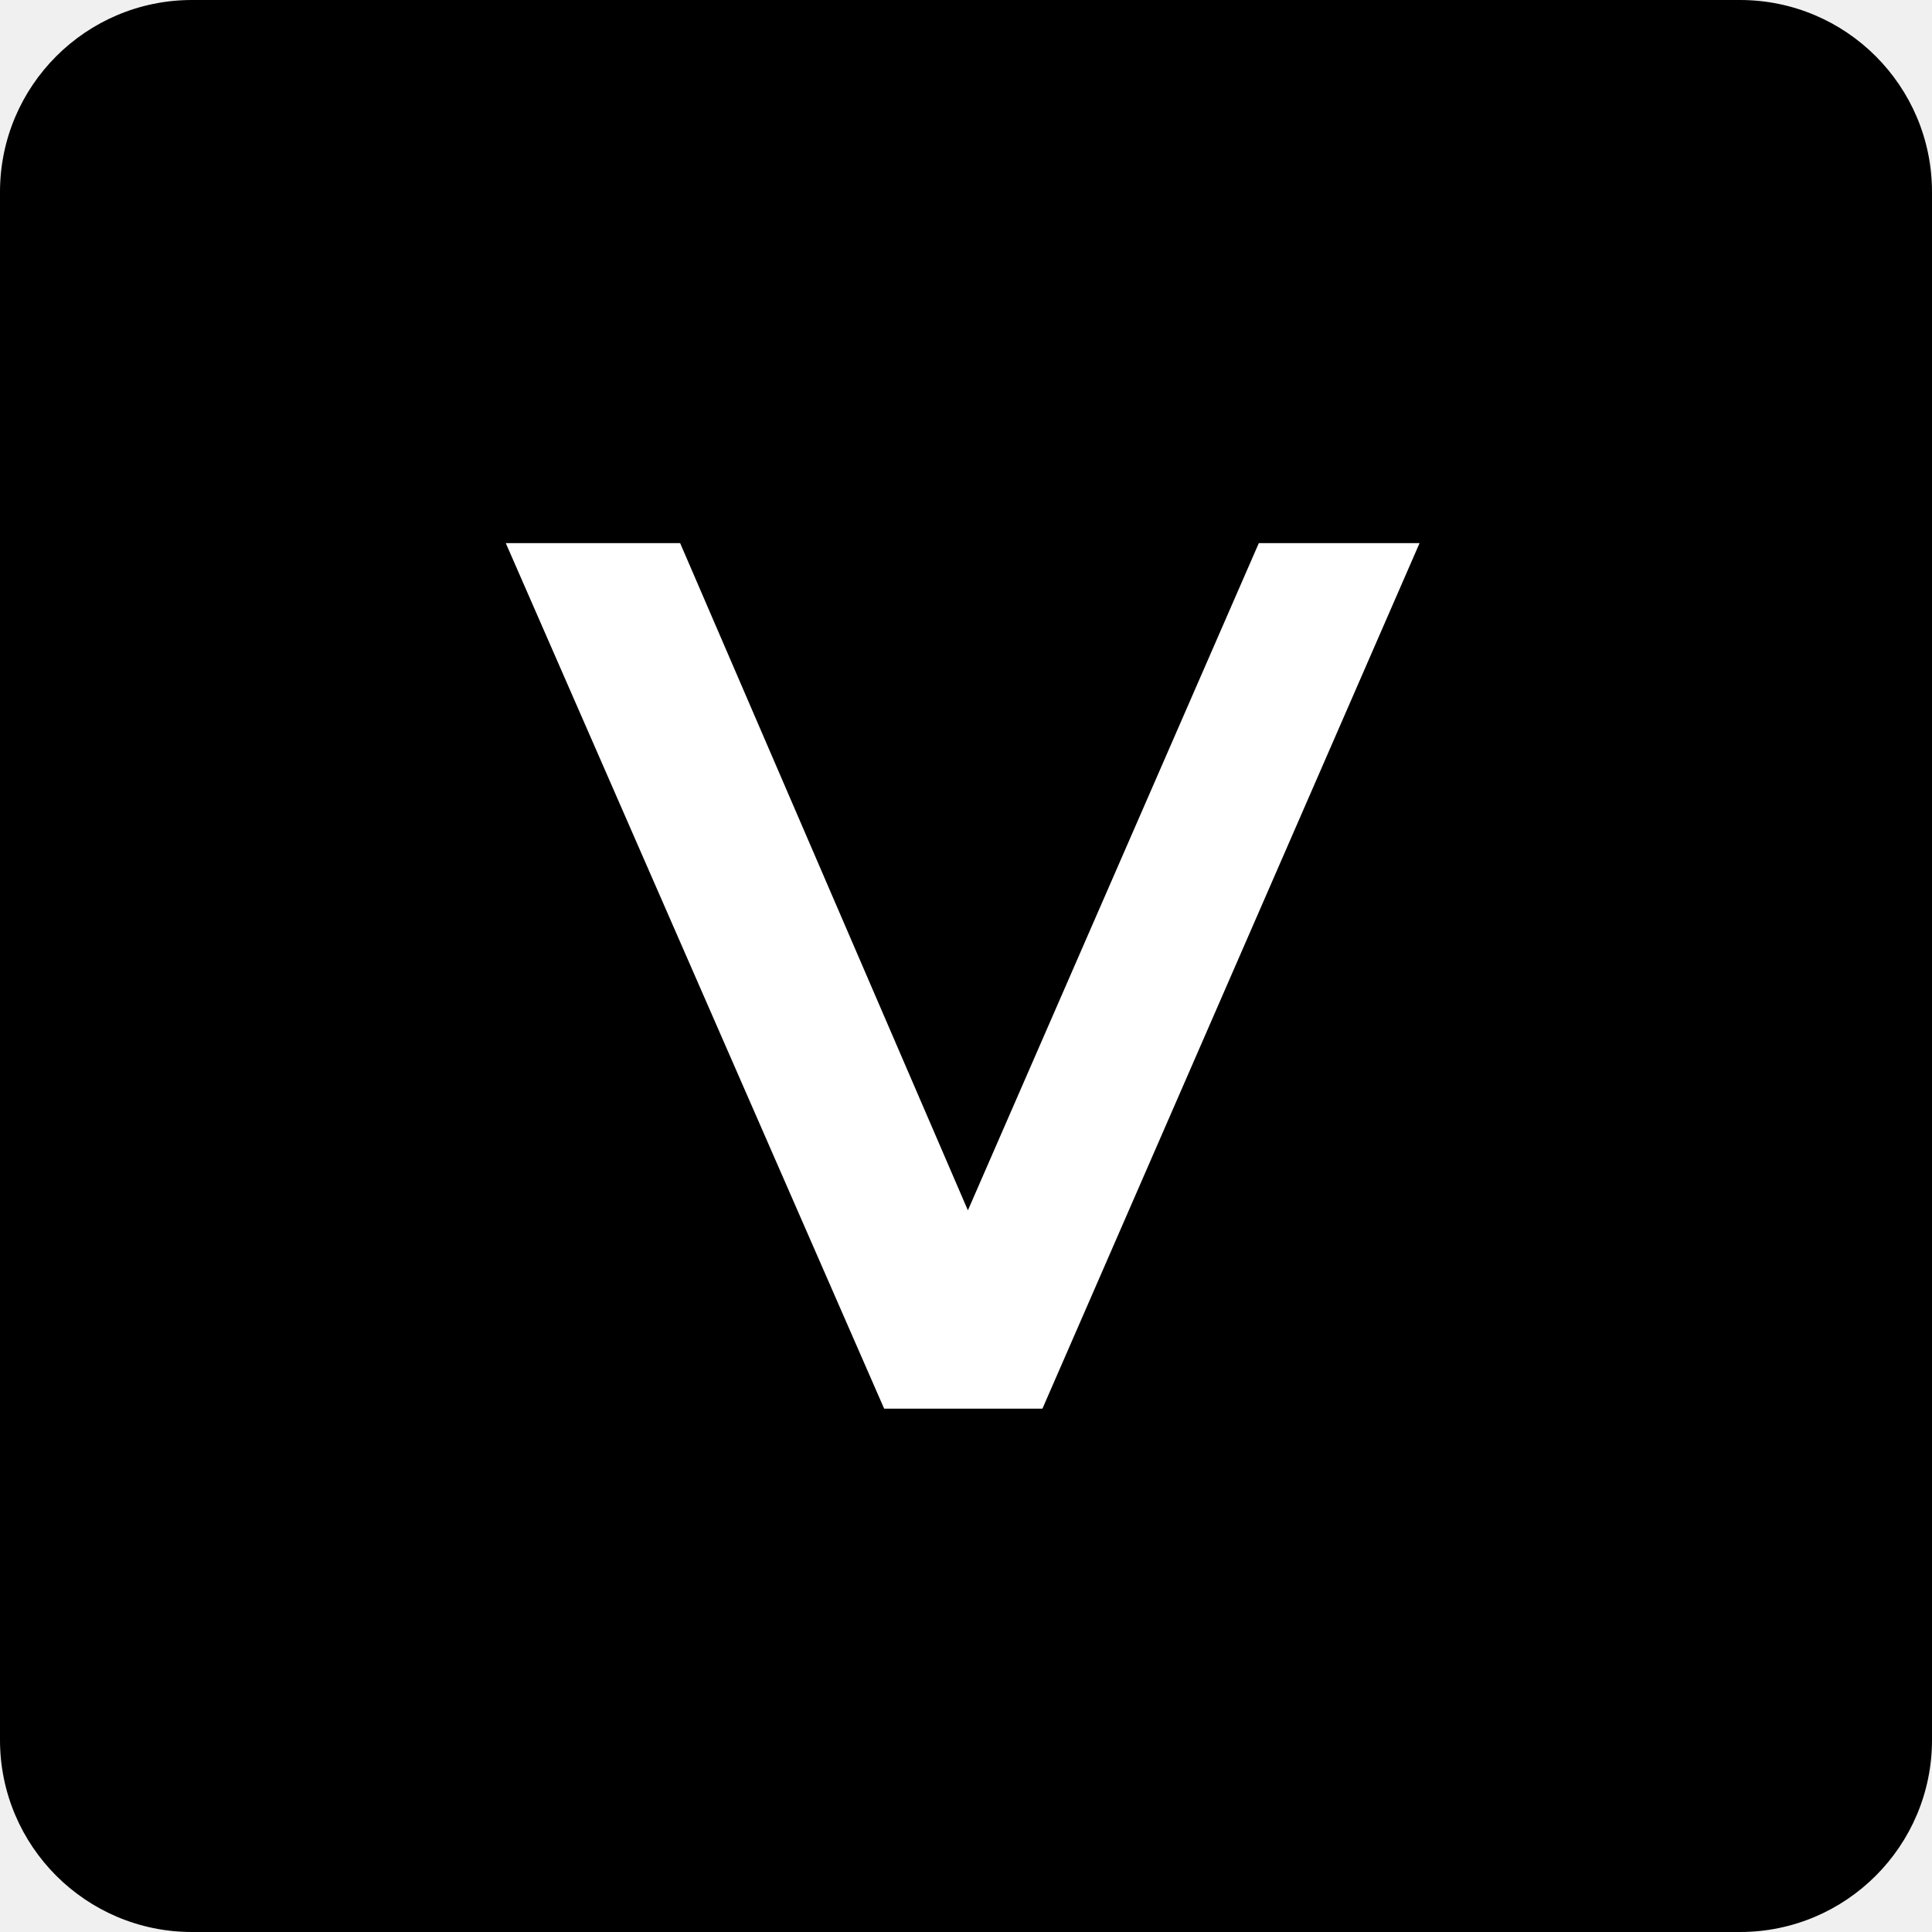
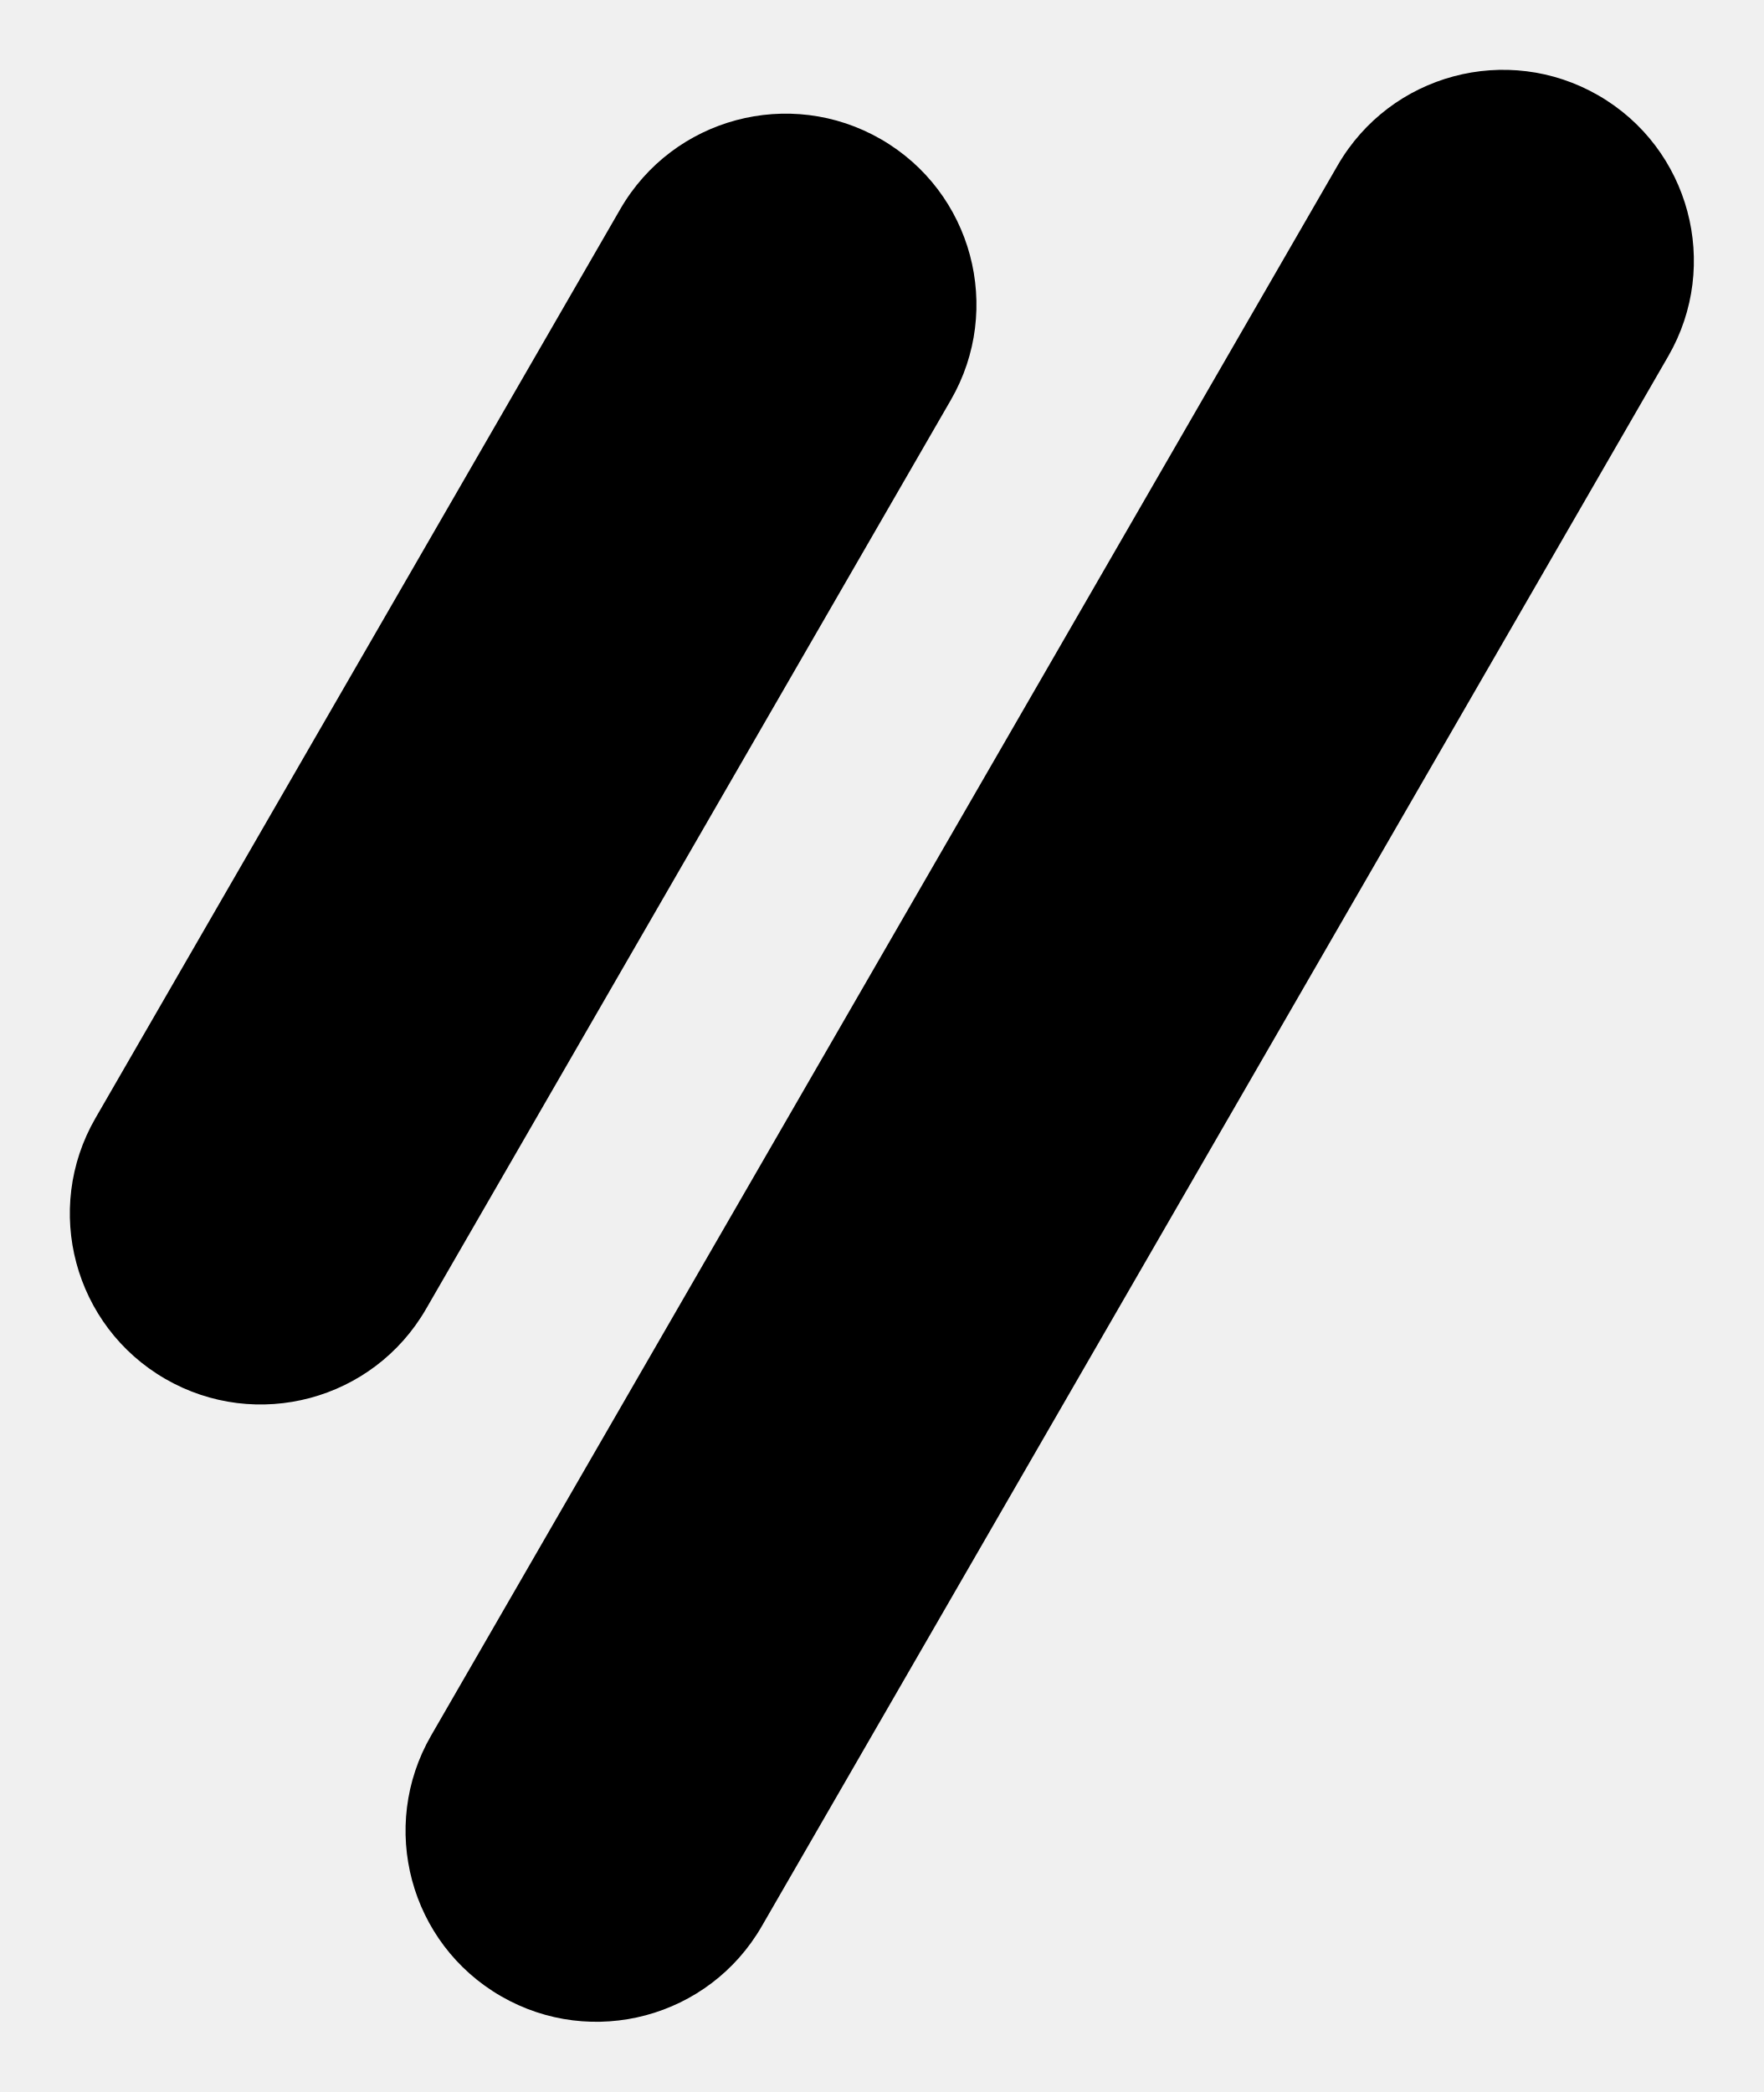
- <svg xmlns="http://www.w3.org/2000/svg" width="1006" height="1006" viewBox="0 0 1006 1006" fill="none">
-   <rect width="1006" height="1006" rx="100" fill="black" />
-   <path d="M460.386 733.5L263.371 282.812H354.152L529.92 690.363H477.769L655.469 282.812H739.168L542.797 733.5H460.386Z" fill="white" />
+ <svg xmlns="http://www.w3.org/2000/svg" width="2682" height="3181" viewBox="0 0 2682 3181" fill="none">
+   <rect x="2179.14" width="580.408" height="3337.35" rx="290.204" transform="rotate(30 2179.14 0)" fill="black" />
+   <rect x="1088.27" y="66.644" width="580.408" height="2176.53" rx="290.204" transform="rotate(30 1088.27 66.644)" fill="black" />
</svg>
